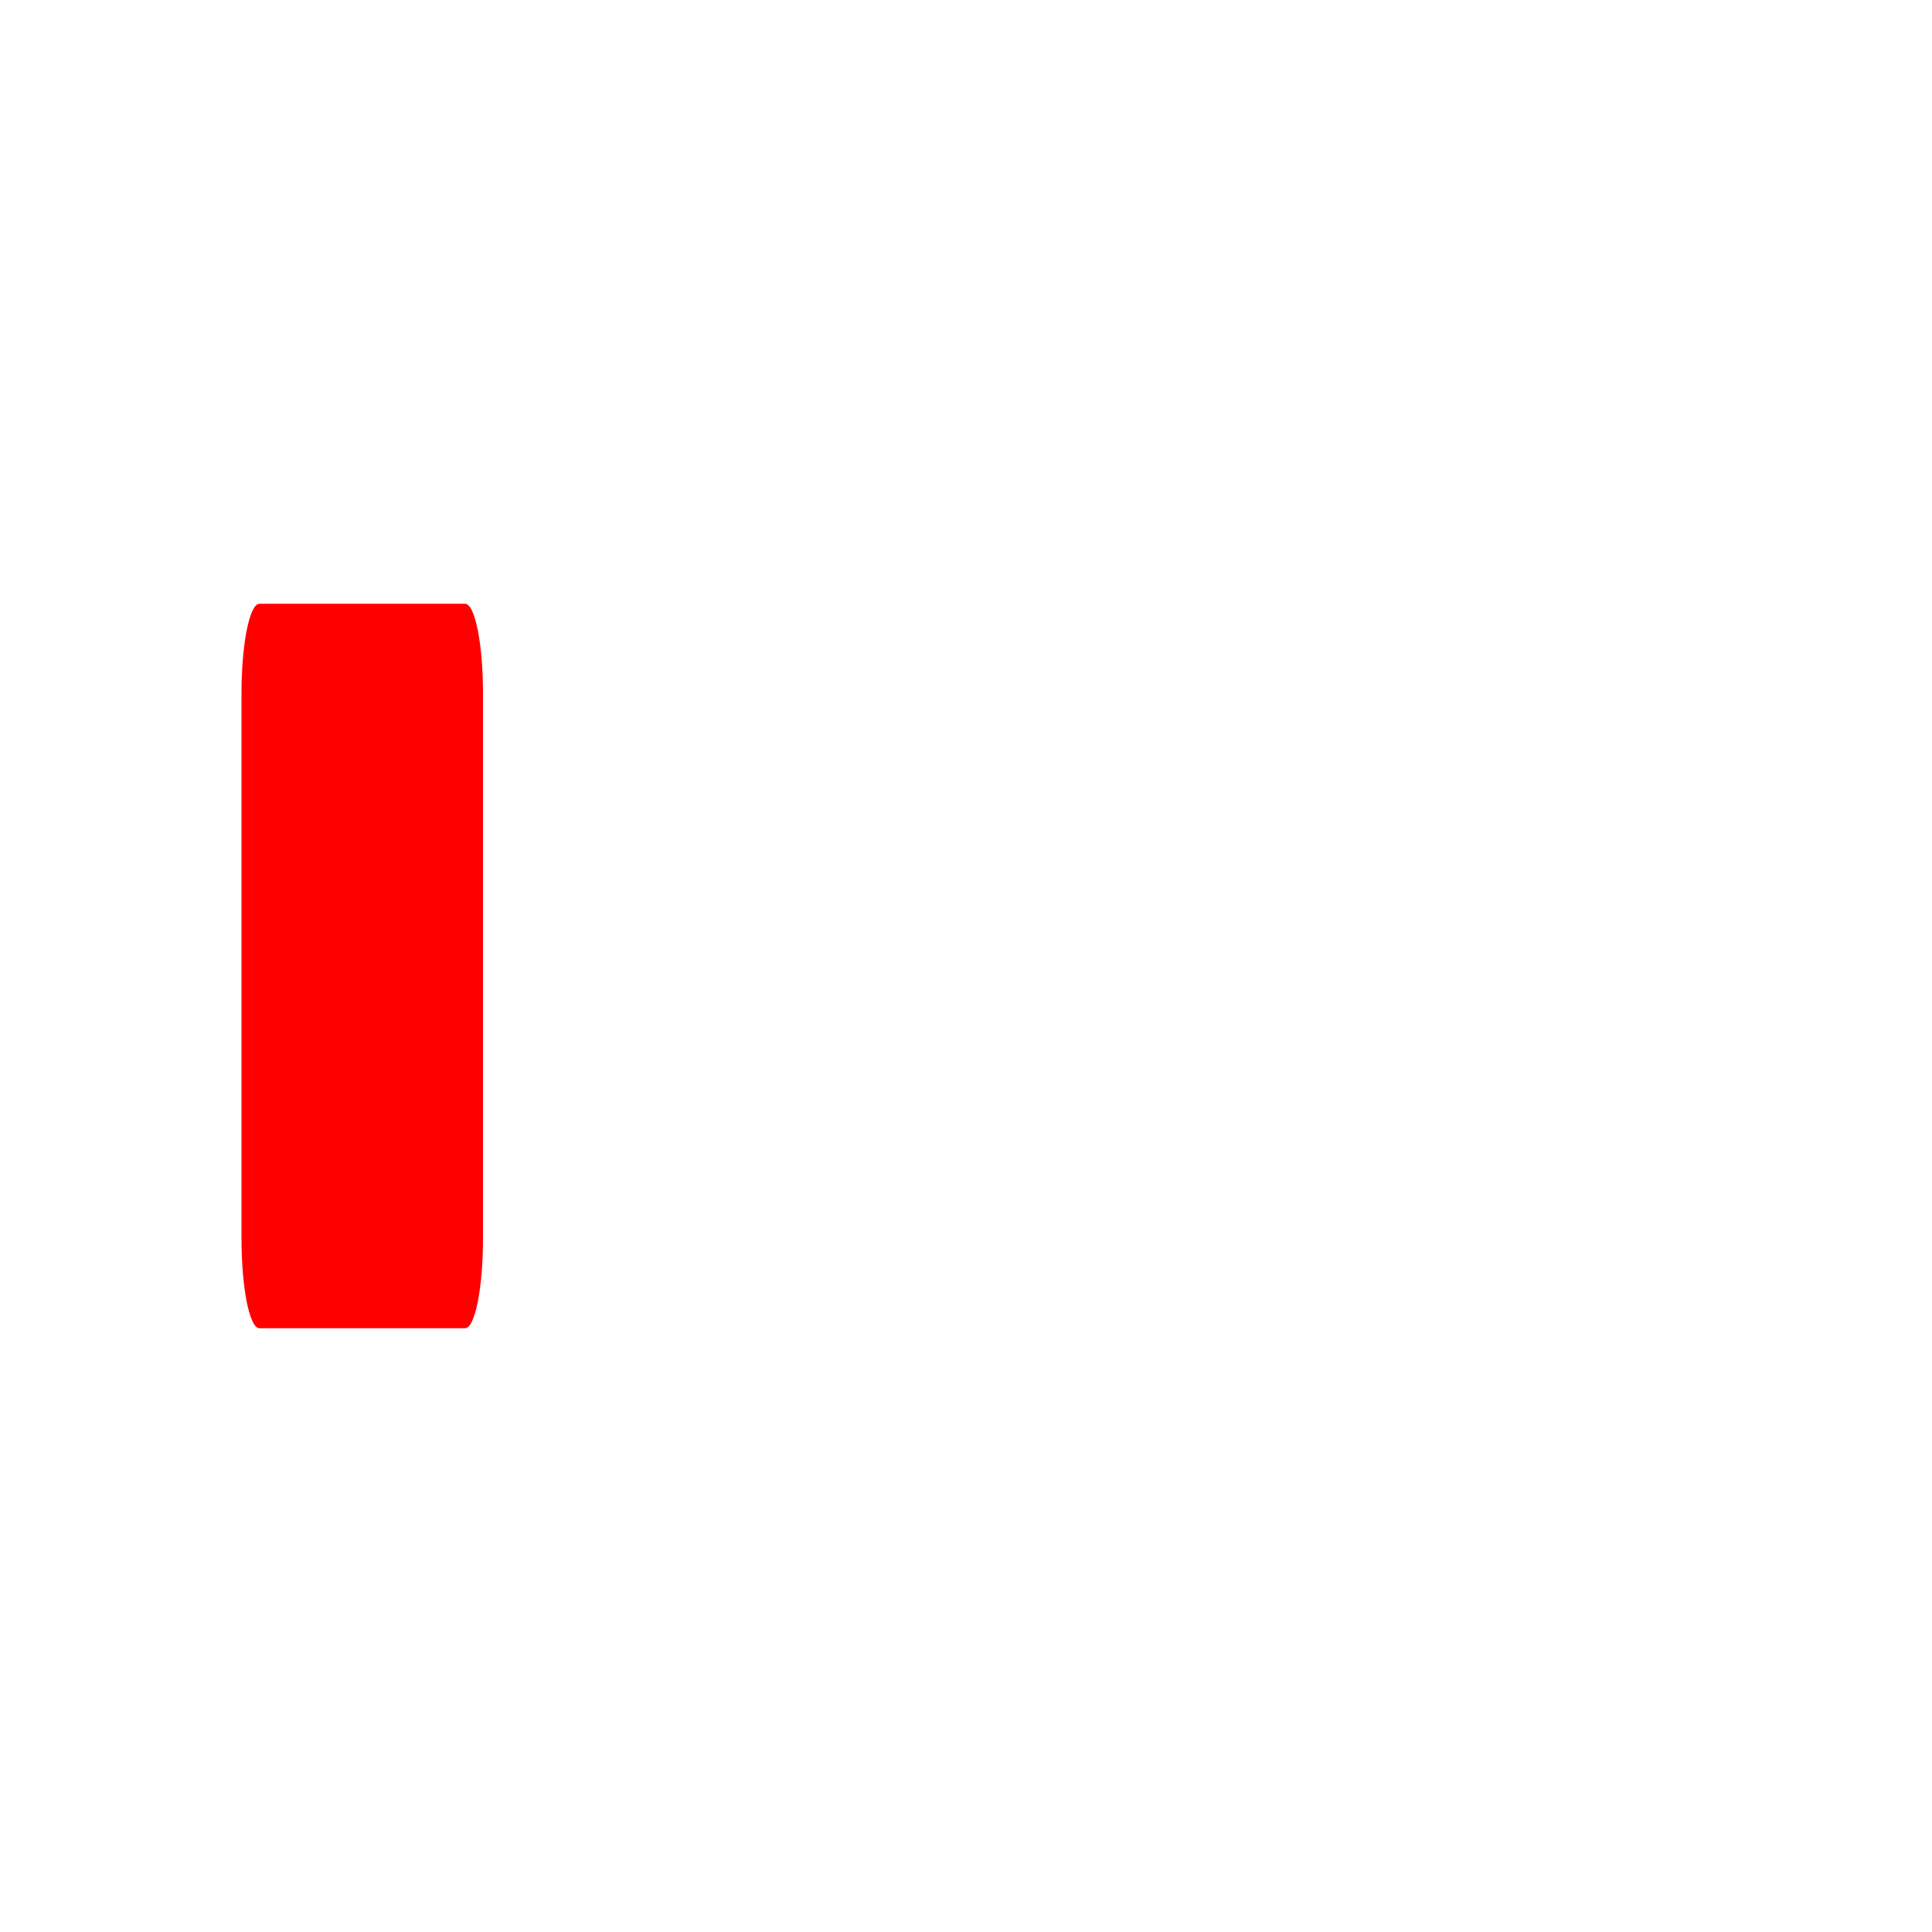
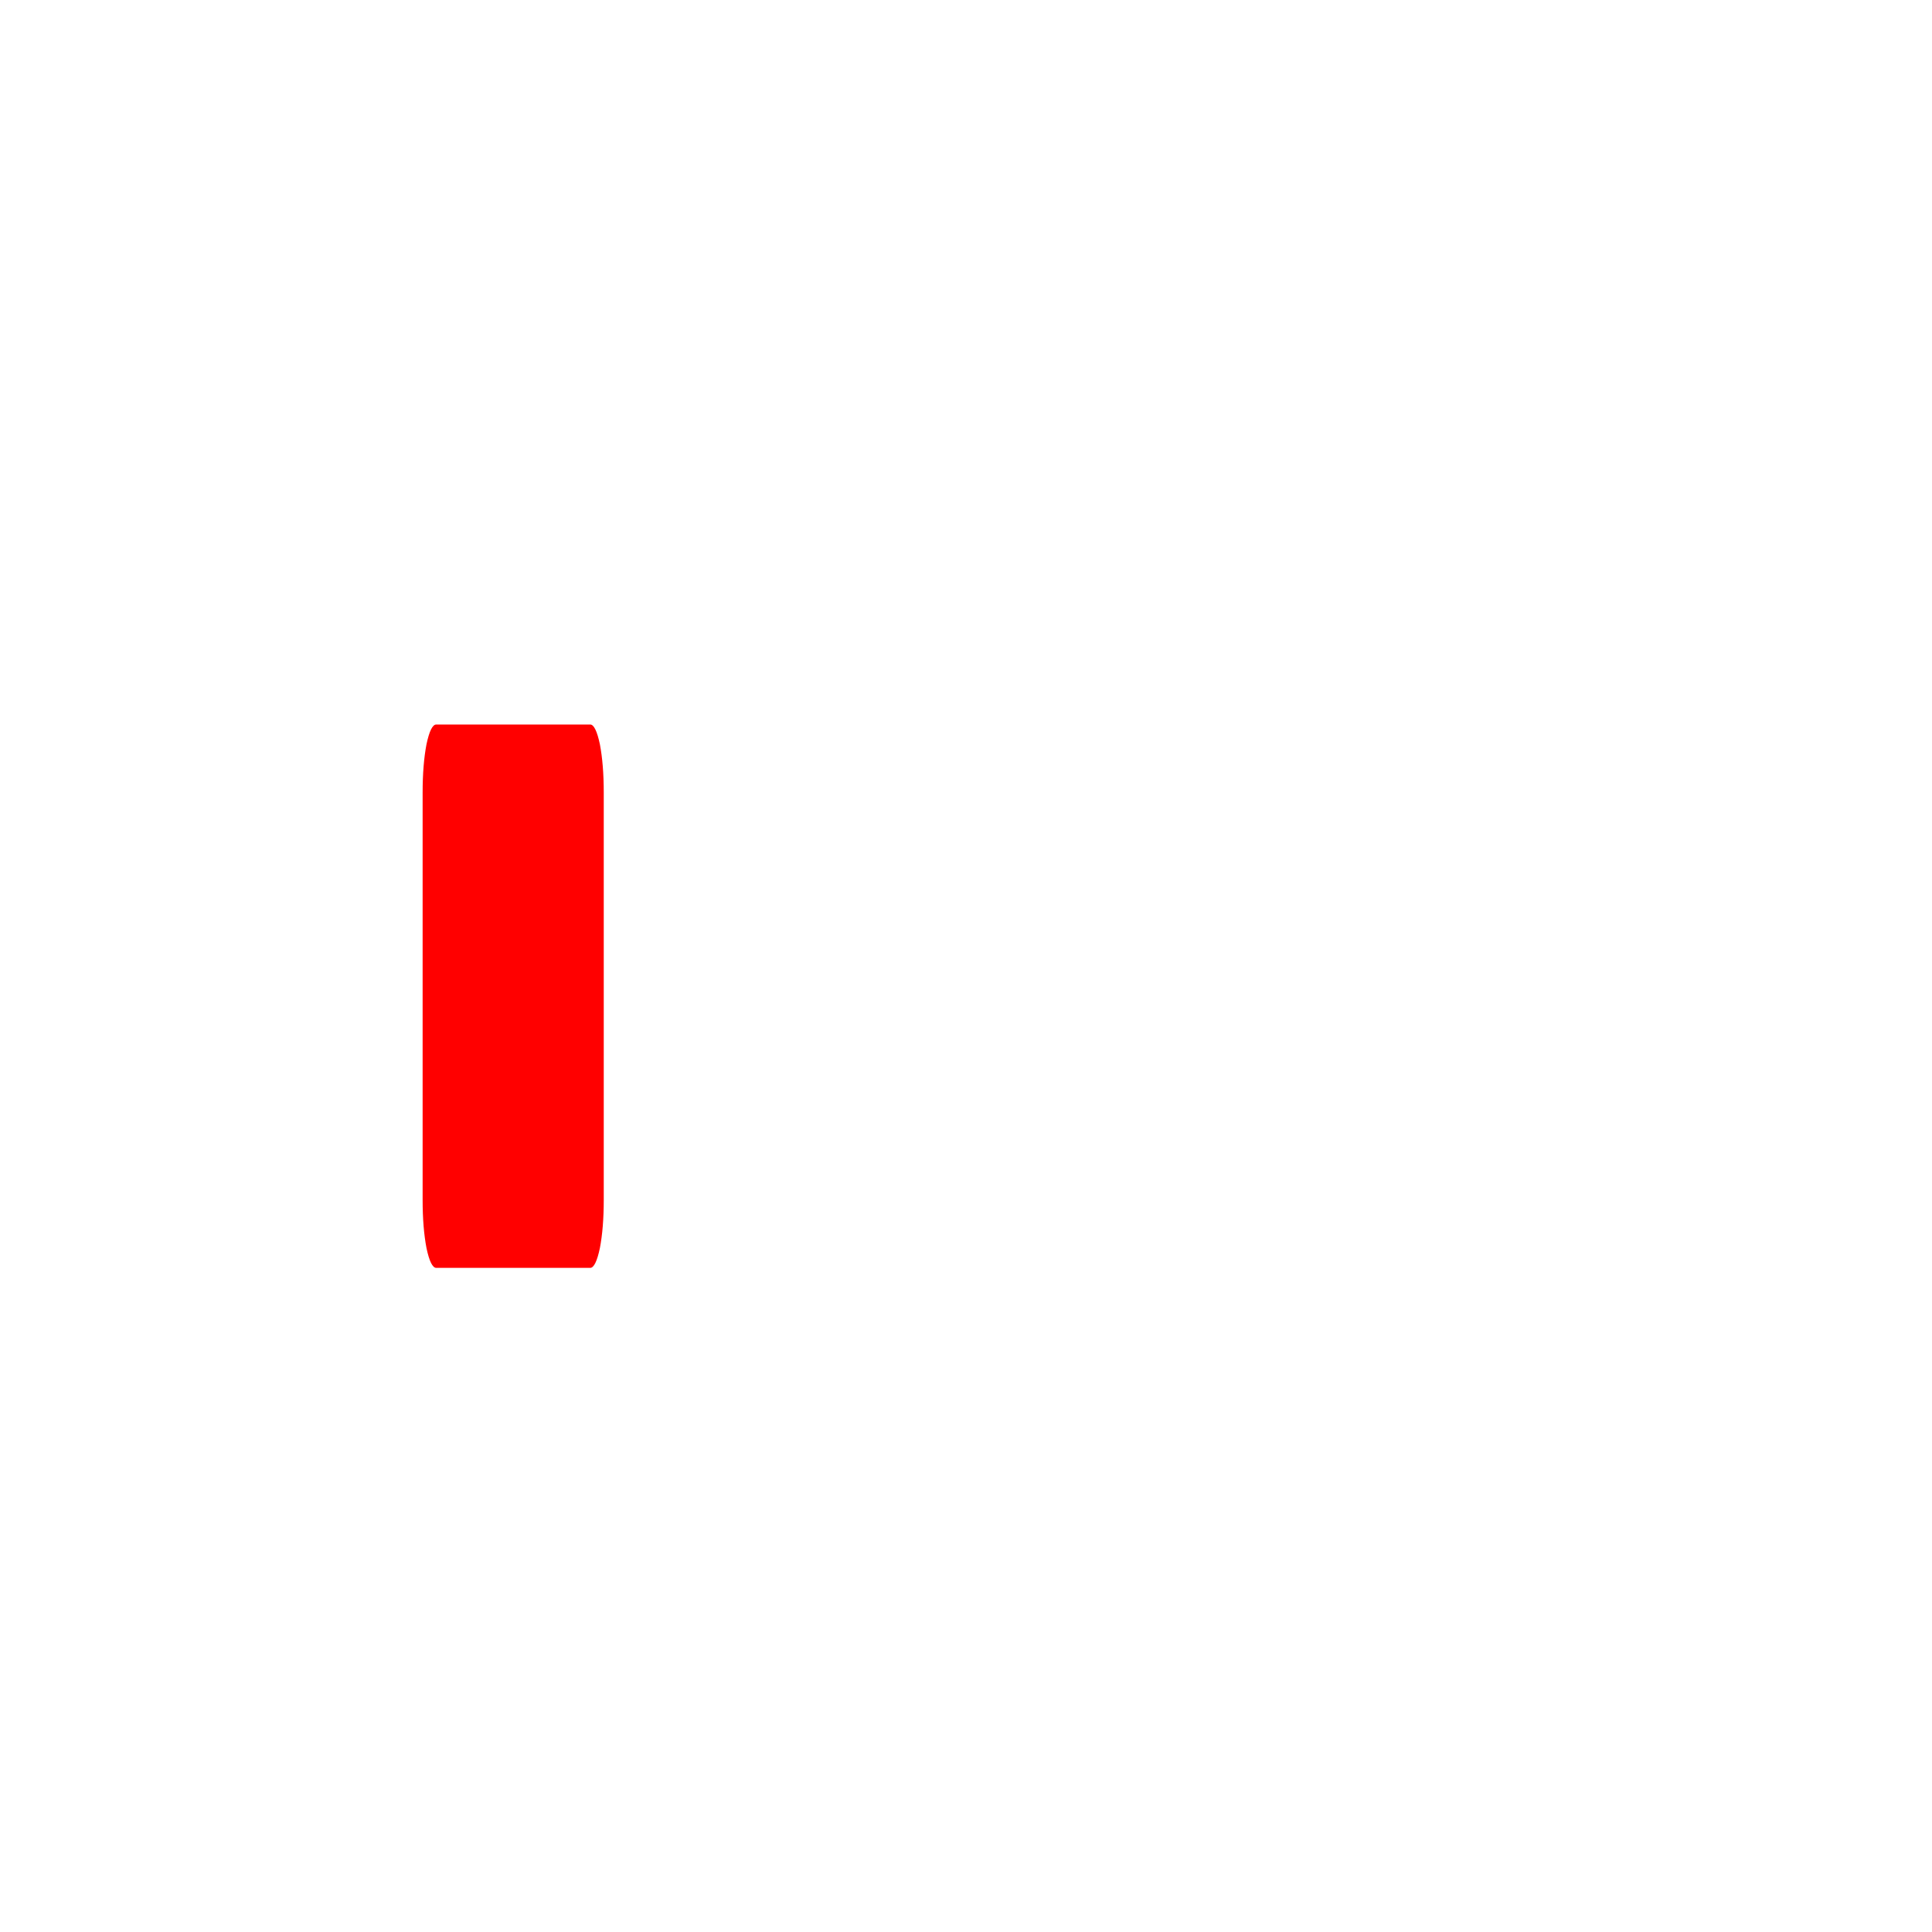
- <svg xmlns="http://www.w3.org/2000/svg" viewBox="0 0 16 16">
-   <path d="M 16 8.5 C 16 8.776 15.901 9.013 15.703 9.211 C 15.51 9.404 15.276 9.5 15 9.5 L 14 9.5 L 14 10.555 C 14 10.883 13.934 11.195 13.801 11.492 C 13.668 11.789 13.491 12.048 13.27 12.27 C 13.048 12.491 12.789 12.668 12.492 12.801 C 12.195 12.934 11.883 13 11.555 13 L 2.445 13 C 2.117 13 1.805 12.934 1.508 12.801 C 1.211 12.668 0.952 12.491 0.73 12.27 C 0.509 12.048 0.332 11.789 0.199 11.492 C 0.066 11.195 0 10.883 0 10.555 L 0 5.445 C 0 5.117 0.066 4.805 0.199 4.508 C 0.332 4.211 0.509 3.952 0.73 3.73 C 0.952 3.509 1.211 3.332 1.508 3.199 C 1.805 3.066 2.117 3 2.445 3 L 11.555 3 C 11.888 3 12.202 3.065 12.496 3.195 C 12.79 3.326 13.047 3.503 13.266 3.727 C 13.484 3.951 13.659 4.211 13.789 4.508 C 13.919 4.805 13.99 5.117 14 5.445 L 14 6.5 L 15 6.5 C 15.135 6.5 15.263 6.526 15.383 6.578 C 15.503 6.63 15.609 6.703 15.703 6.797 C 15.797 6.891 15.87 6.997 15.922 7.117 C 15.974 7.237 16 7.365 16 7.5 L 16 8.5 Z M 13 5.5 C 13 5.297 12.961 5.104 12.883 4.922 C 12.805 4.74 12.697 4.579 12.559 4.441 C 12.421 4.303 12.26 4.195 12.078 4.117 C 11.896 4.039 11.703 4 11.5 4 L 2.5 4 C 2.297 4 2.104 4.039 1.922 4.117 C 1.74 4.195 1.579 4.303 1.441 4.441 C 1.303 4.579 1.195 4.74 1.117 4.922 C 1.039 5.104 1 5.297 1 5.5 L 1 10.5 C 1 10.703 1.039 10.896 1.117 11.078 C 1.195 11.26 1.303 11.421 1.441 11.559 C 1.579 11.697 1.74 11.805 1.922 11.883 C 2.104 11.961 2.297 12 2.5 12 L 11.5 12 C 11.703 12 11.896 11.961 12.078 11.883 C 12.26 11.805 12.421 11.697 12.559 11.559 C 12.697 11.421 12.805 11.26 12.883 11.078 C 12.961 10.896 13 10.703 13 10.5 L 13 5.5 Z" style="fill: rgb(255, 255, 255);" />
-   <path d="M 11.25 5 C 11.458 5 11.635 5.073 11.781 5.219 C 11.927 5.365 12 5.542 12 5.75 L 12 10.25 C 12 10.458 11.927 10.635 11.781 10.781 C 11.635 10.927 11.458 11 11.25 11 L 2.75 11 C 2.542 11 2.365 10.927 2.219 10.781 C 2.073 10.635 2 10.458 2 10.25 L 2 5.75 C 2 5.542 2.073 5.365 2.219 5.219 C 2.365 5.073 2.542 5 2.75 5 L 11.25 5 Z" style="fill: rgb(255, 255, 255); fill-opacity: 0.5; pointer-events: none;" />
-   <path d="M 3.85 5 C 3.891 5 3.927 5.073 3.957 5.219 C 3.985 5.365 4 5.542 4 5.75 L 4 10.25 C 4 10.458 3.985 10.635 3.957 10.781 C 3.927 10.927 3.891 11 3.85 11 L 2.15 11 C 2.109 11 2.073 10.927 2.043 10.781 C 2.015 10.635 2 10.458 2 10.25 L 2 5.75 C 2 5.542 2.015 5.365 2.043 5.219 C 2.073 5.073 2.109 5 2.15 5 L 3.85 5 Z" style="fill: rgb(255, 0, 0);" />
+ <svg xmlns="http://www.w3.org/2000/svg" viewBox="0 0 16 16" width="22px" height="22px">
+   <path d="M 14 8.625 C 14 8.832 13.926 9.01 13.777 9.158 C 13.633 9.303 13.457 9.375 13.25 9.375 L 12.5 9.375 L 12.5 10.166 C 12.5 10.412 12.451 10.646 12.351 10.869 C 12.251 11.092 12.118 11.286 11.953 11.453 C 11.786 11.618 11.592 11.751 11.369 11.851 C 11.146 11.951 10.912 12 10.666 12 L 3.834 12 C 3.588 12 3.354 11.951 3.131 11.851 C 2.908 11.751 2.714 11.618 2.548 11.453 C 2.382 11.286 2.249 11.092 2.149 10.869 C 2.05 10.646 2 10.412 2 10.166 L 2 6.334 C 2 6.088 2.05 5.854 2.149 5.631 C 2.249 5.408 2.382 5.214 2.548 5.048 C 2.714 4.882 2.908 4.749 3.131 4.649 C 3.354 4.55 3.588 4.5 3.834 4.5 L 10.666 4.5 C 10.916 4.5 11.152 4.549 11.372 4.646 C 11.593 4.745 11.785 4.877 11.95 5.045 C 12.113 5.213 12.244 5.408 12.342 5.631 C 12.439 5.854 12.493 6.088 12.5 6.334 L 12.5 7.125 L 13.25 7.125 C 13.351 7.125 13.447 7.145 13.537 7.184 C 13.627 7.223 13.707 7.277 13.777 7.348 C 13.848 7.418 13.903 7.498 13.942 7.588 C 13.981 7.678 14 7.774 14 7.875 L 14 8.625 Z M 11.75 6.375 C 11.75 6.223 11.721 6.078 11.662 5.942 C 11.604 5.805 11.523 5.684 11.419 5.581 C 11.316 5.477 11.195 5.396 11.058 5.338 C 10.922 5.279 10.777 5.25 10.625 5.25 L 3.875 5.25 C 3.723 5.25 3.578 5.279 3.442 5.338 C 3.305 5.396 3.184 5.477 3.081 5.581 C 2.977 5.684 2.896 5.805 2.838 5.942 C 2.779 6.078 2.75 6.223 2.75 6.375 L 2.75 10.125 C 2.75 10.277 2.779 10.422 2.838 10.558 C 2.896 10.695 2.977 10.816 3.081 10.919 C 3.184 11.023 3.305 11.104 3.442 11.162 C 3.578 11.221 3.723 11.25 3.875 11.25 L 10.625 11.25 C 10.777 11.25 10.922 11.221 11.058 11.162 C 11.195 11.104 11.316 11.023 11.419 10.919 C 11.523 10.816 11.604 10.695 11.662 10.558 C 11.721 10.422 11.75 10.277 11.75 10.125 L 11.75 6.375 Z" style="fill: rgb(255, 255, 255);" />
+   <path d="M 10.438 6 C 10.594 6 10.726 6.055 10.836 6.164 C 10.945 6.274 11 6.406 11 6.563 L 11 9.938 C 11 10.094 10.945 10.226 10.836 10.336 C 10.726 10.445 10.594 10.5 10.438 10.5 L 4.063 10.5 C 3.907 10.5 3.774 10.445 3.664 10.336 C 3.555 10.226 3.5 10.094 3.5 9.938 L 3.5 6.563 C 3.5 6.406 3.555 6.274 3.664 6.164 C 3.774 6.055 3.907 6 4.063 6 L 10.438 6 Z" style="fill-opacity: 0.5; fill: rgb(255, 255, 255);" />
+   <path d="M 4.888 6 C 4.918 6 4.945 6.055 4.968 6.164 C 4.989 6.274 5 6.406 5 6.563 L 5 9.938 C 5 10.094 4.989 10.226 4.968 10.336 C 4.945 10.445 4.918 10.5 4.888 10.5 L 3.613 10.5 C 3.582 10.5 3.555 10.445 3.532 10.336 C 3.511 10.226 3.5 10.094 3.5 9.938 L 3.5 6.563 C 3.5 6.406 3.511 6.274 3.532 6.164 C 3.555 6.055 3.582 6 3.613 6 L 4.888 6 Z" style="fill: rgb(255, 0, 0);" />
</svg>
